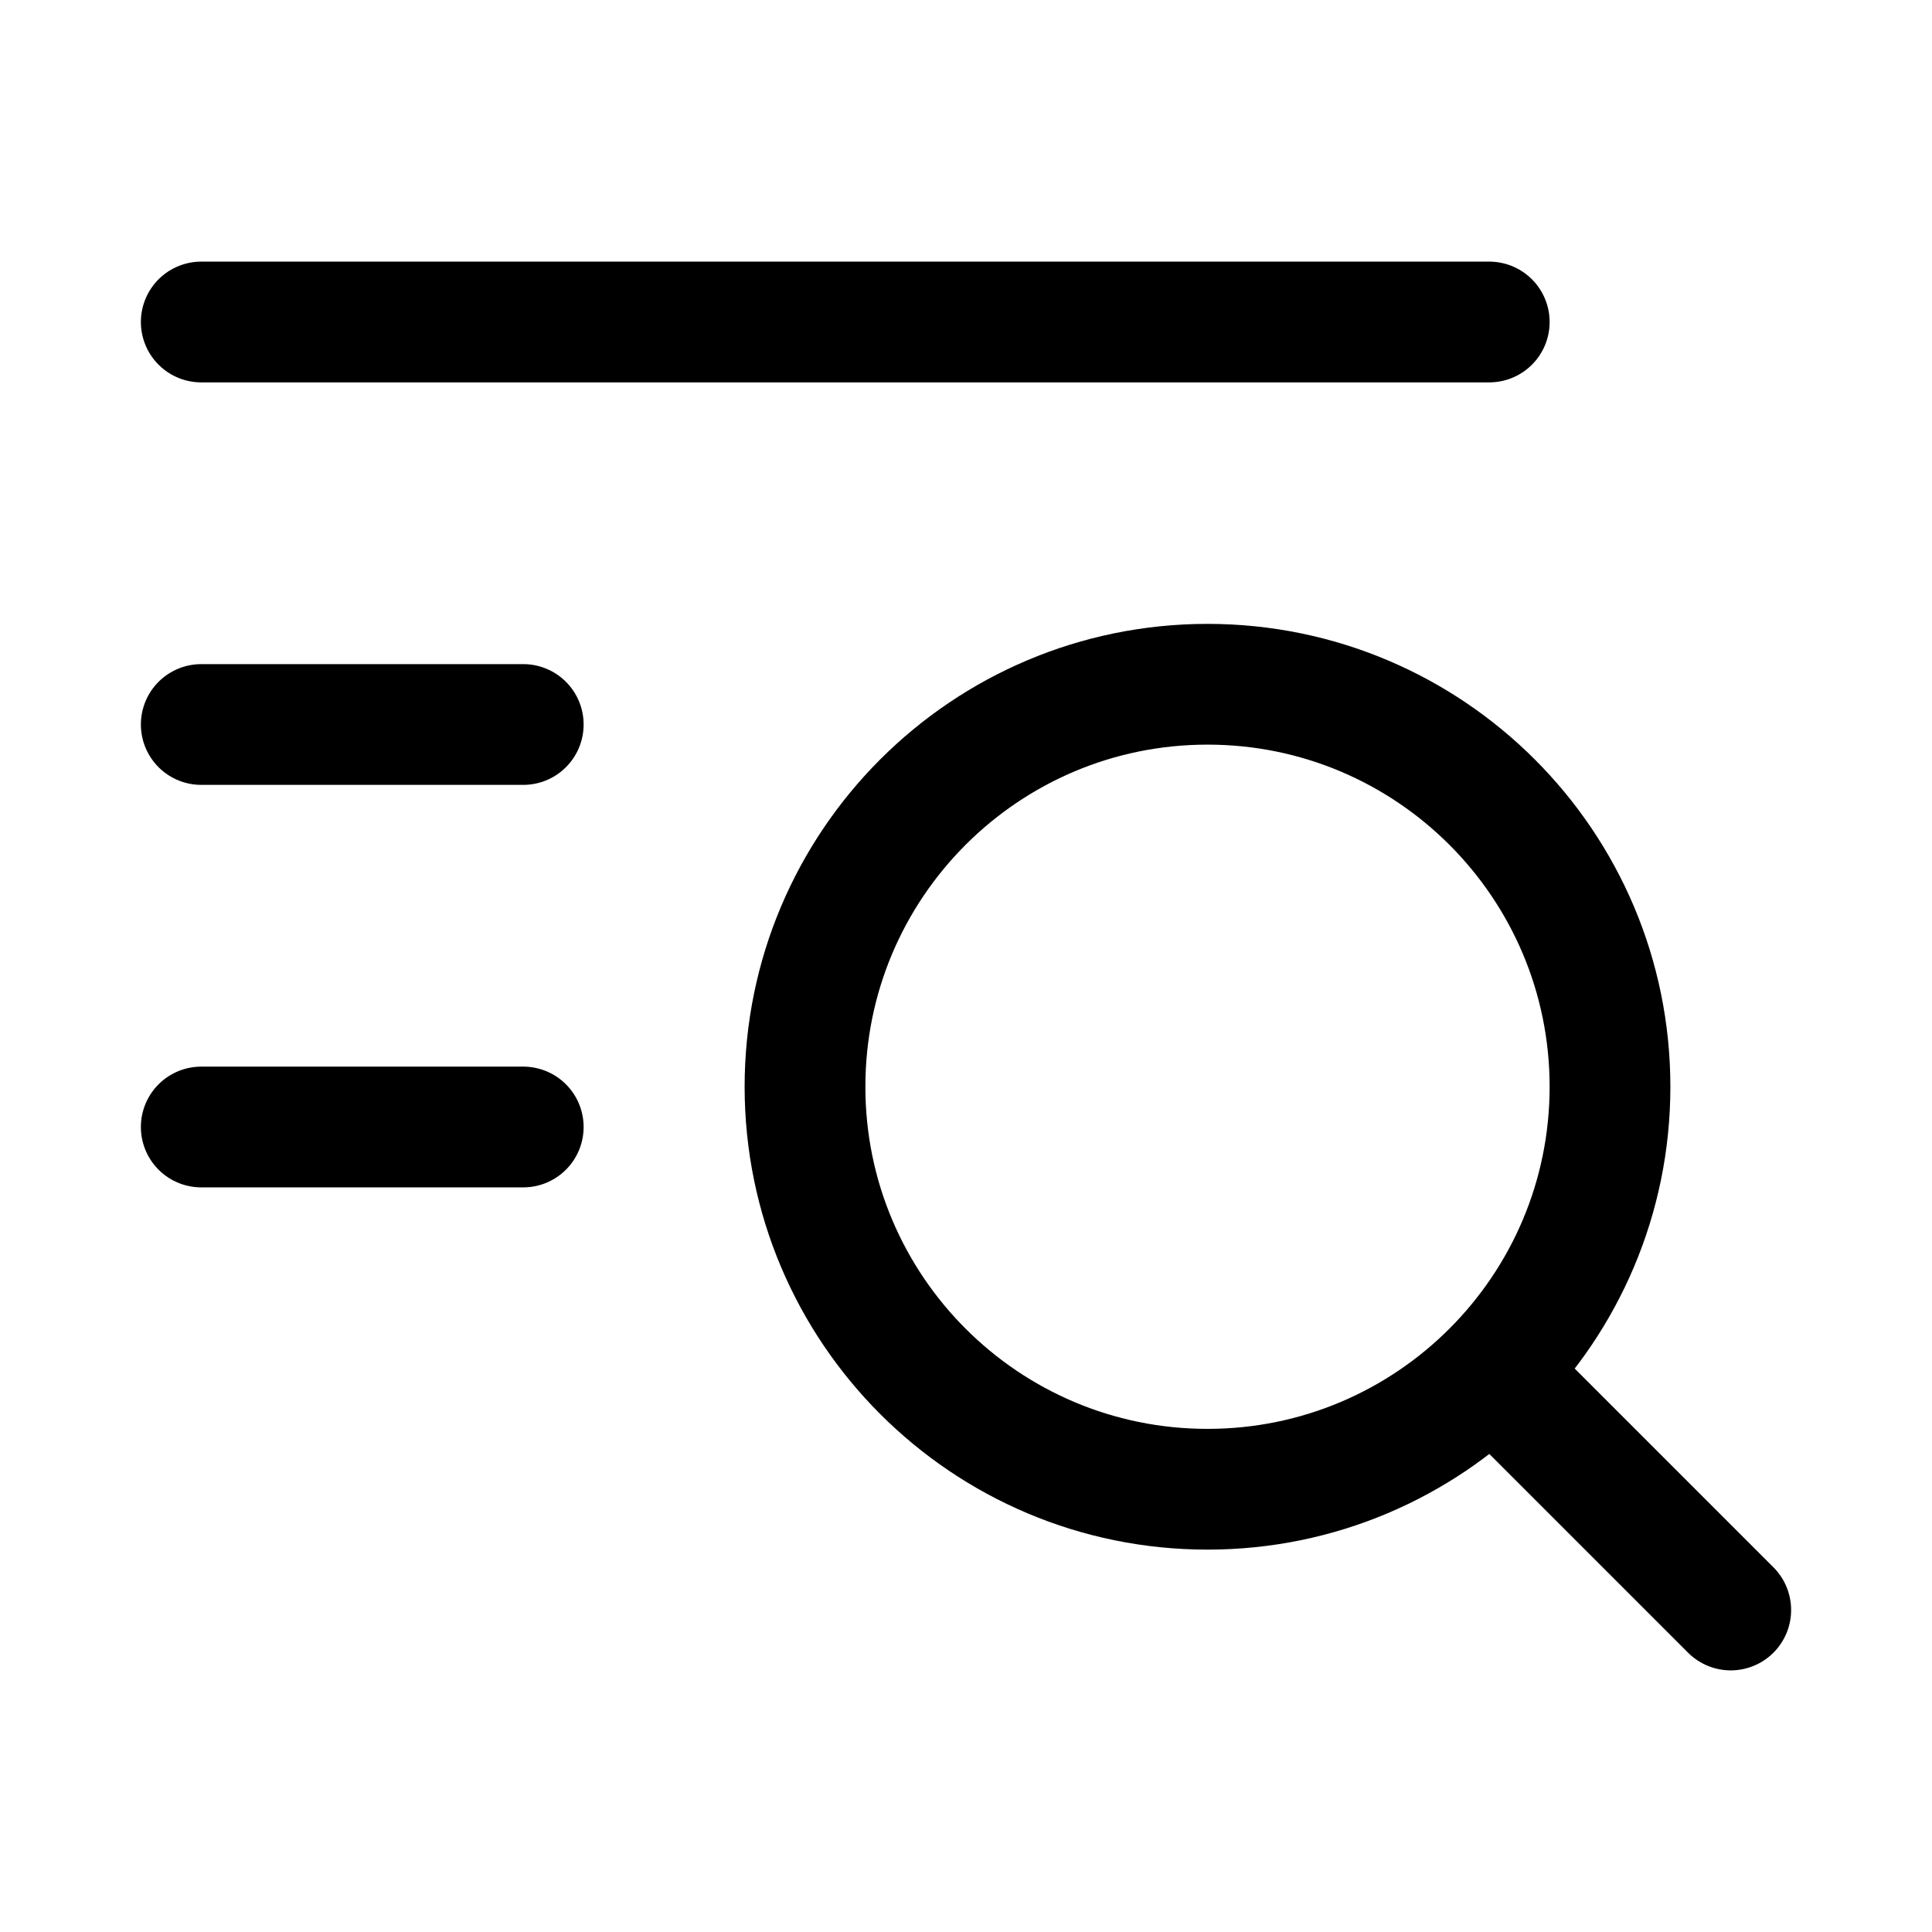
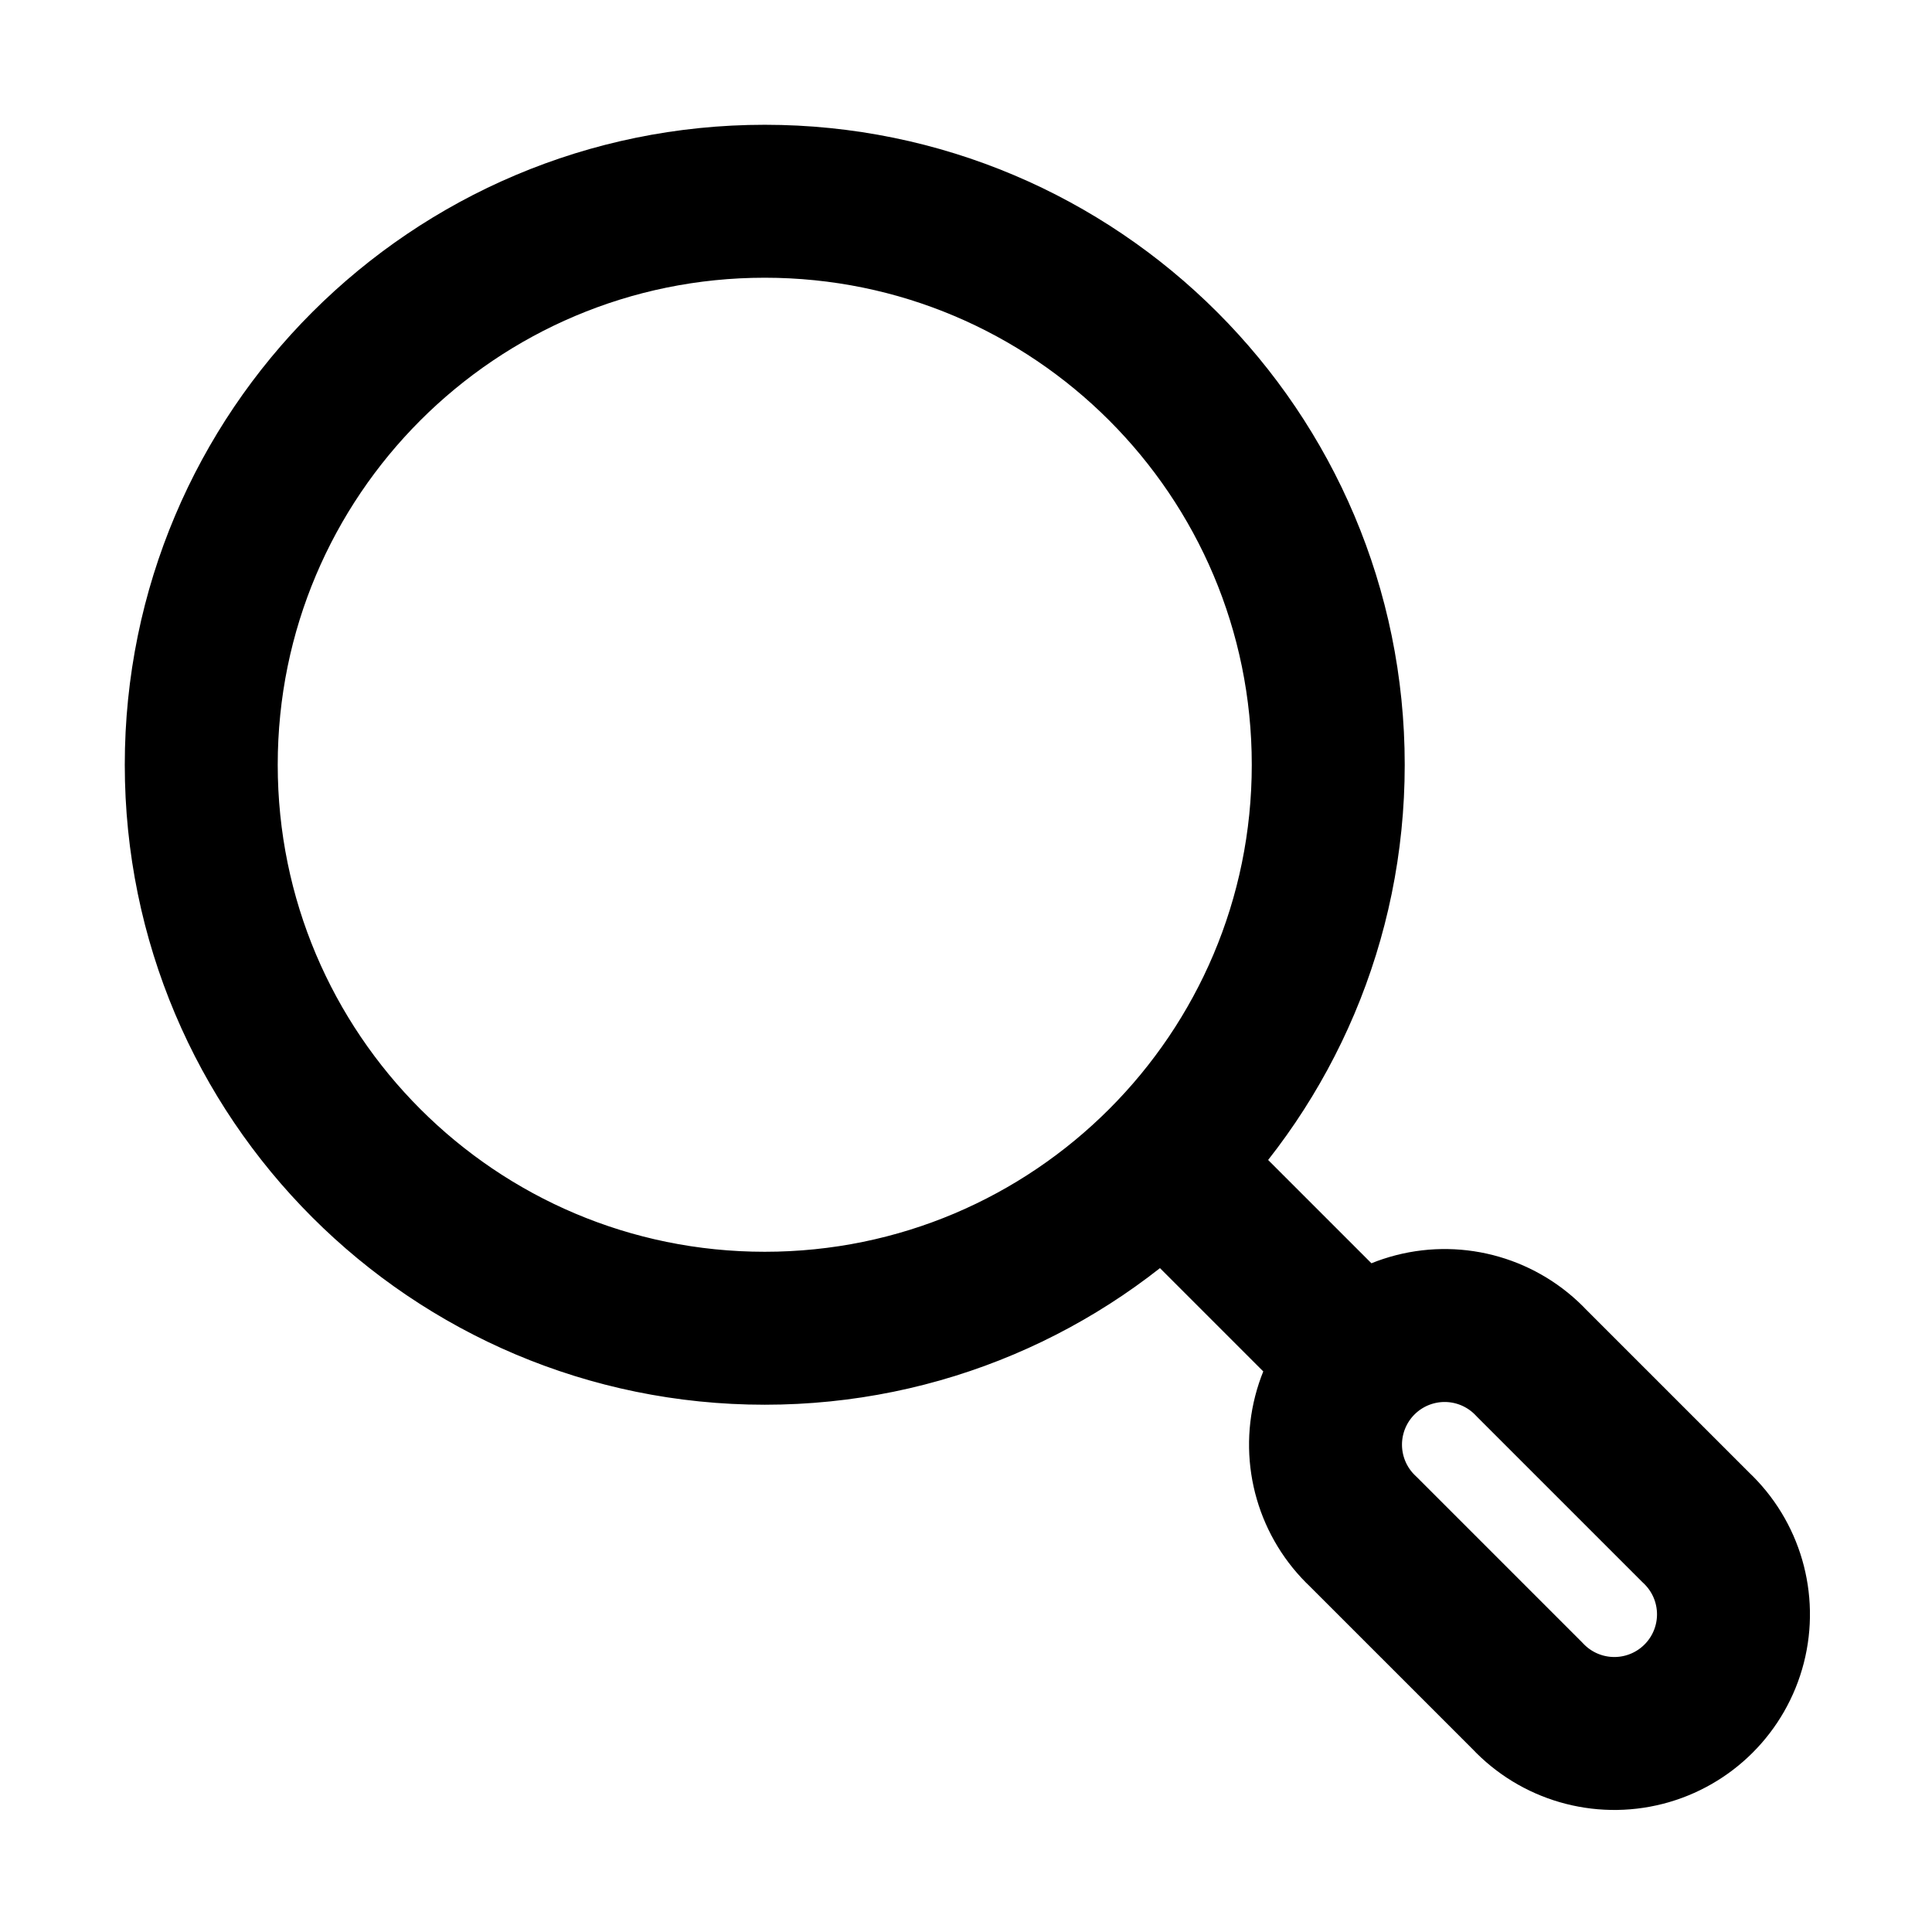
- <svg xmlns="http://www.w3.org/2000/svg" width="24" height="24" viewBox="0 0 24 24">
-   <path fill="none" stroke="currentColor" stroke-linecap="round" stroke-linejoin="round" stroke-width="1.5" d="M2.5 9h4m-4 5h4m-4-10h16m.036 13.036L21.5 20M20 13.5a5 5 0 1 0-10 0a5 5 0 0 0 10 0" />
+ <svg xmlns="http://www.w3.org/2000/svg" viewBox="0 0 24 24">
+   <path d="M0 0h24v24H0z" fill="none" />
+   <path fill="none" stroke="currentColor" stroke-linecap="round" stroke-linejoin="round" stroke-width="1.9" d="m15 15l1.5 1.5m.433 2.525a1.48 1.48 0 1 1 2.092-2.092l2.042 2.042a1.48 1.48 0 1 1-2.092 2.092zM16.5 9.5a7 7 0 1 0-14 0a7 7 0 0 0 14 0" />
</svg>
